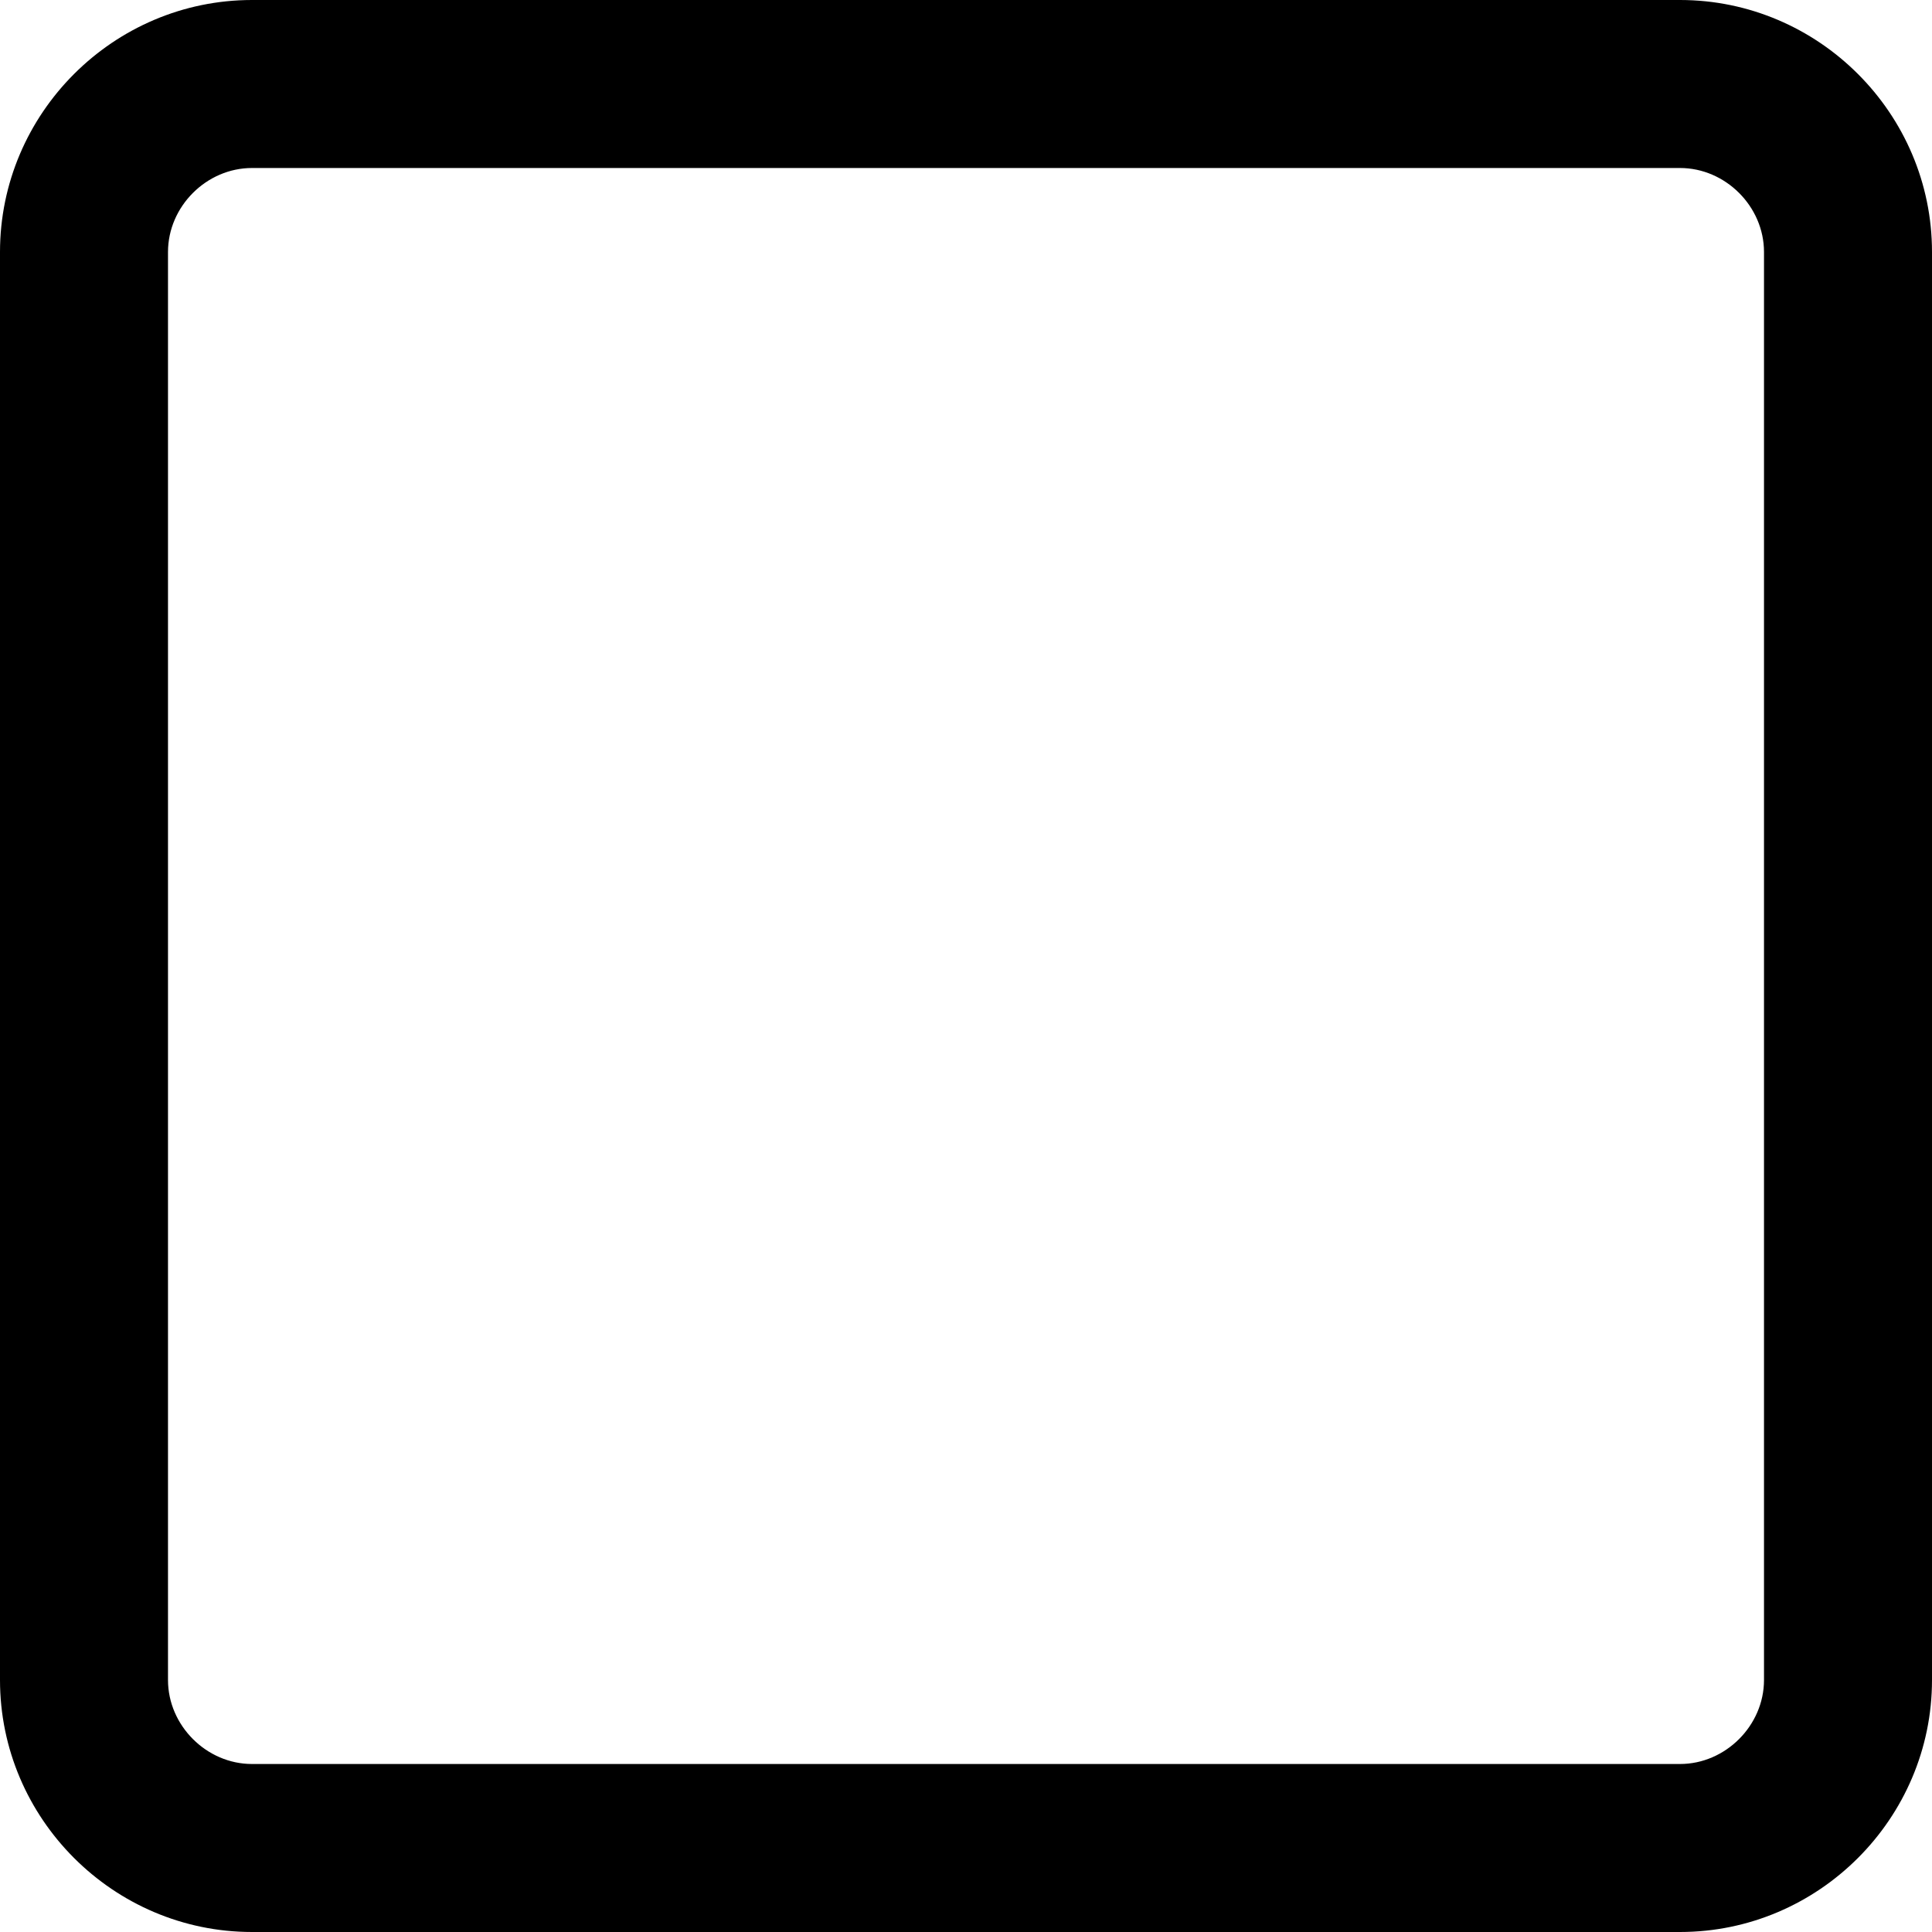
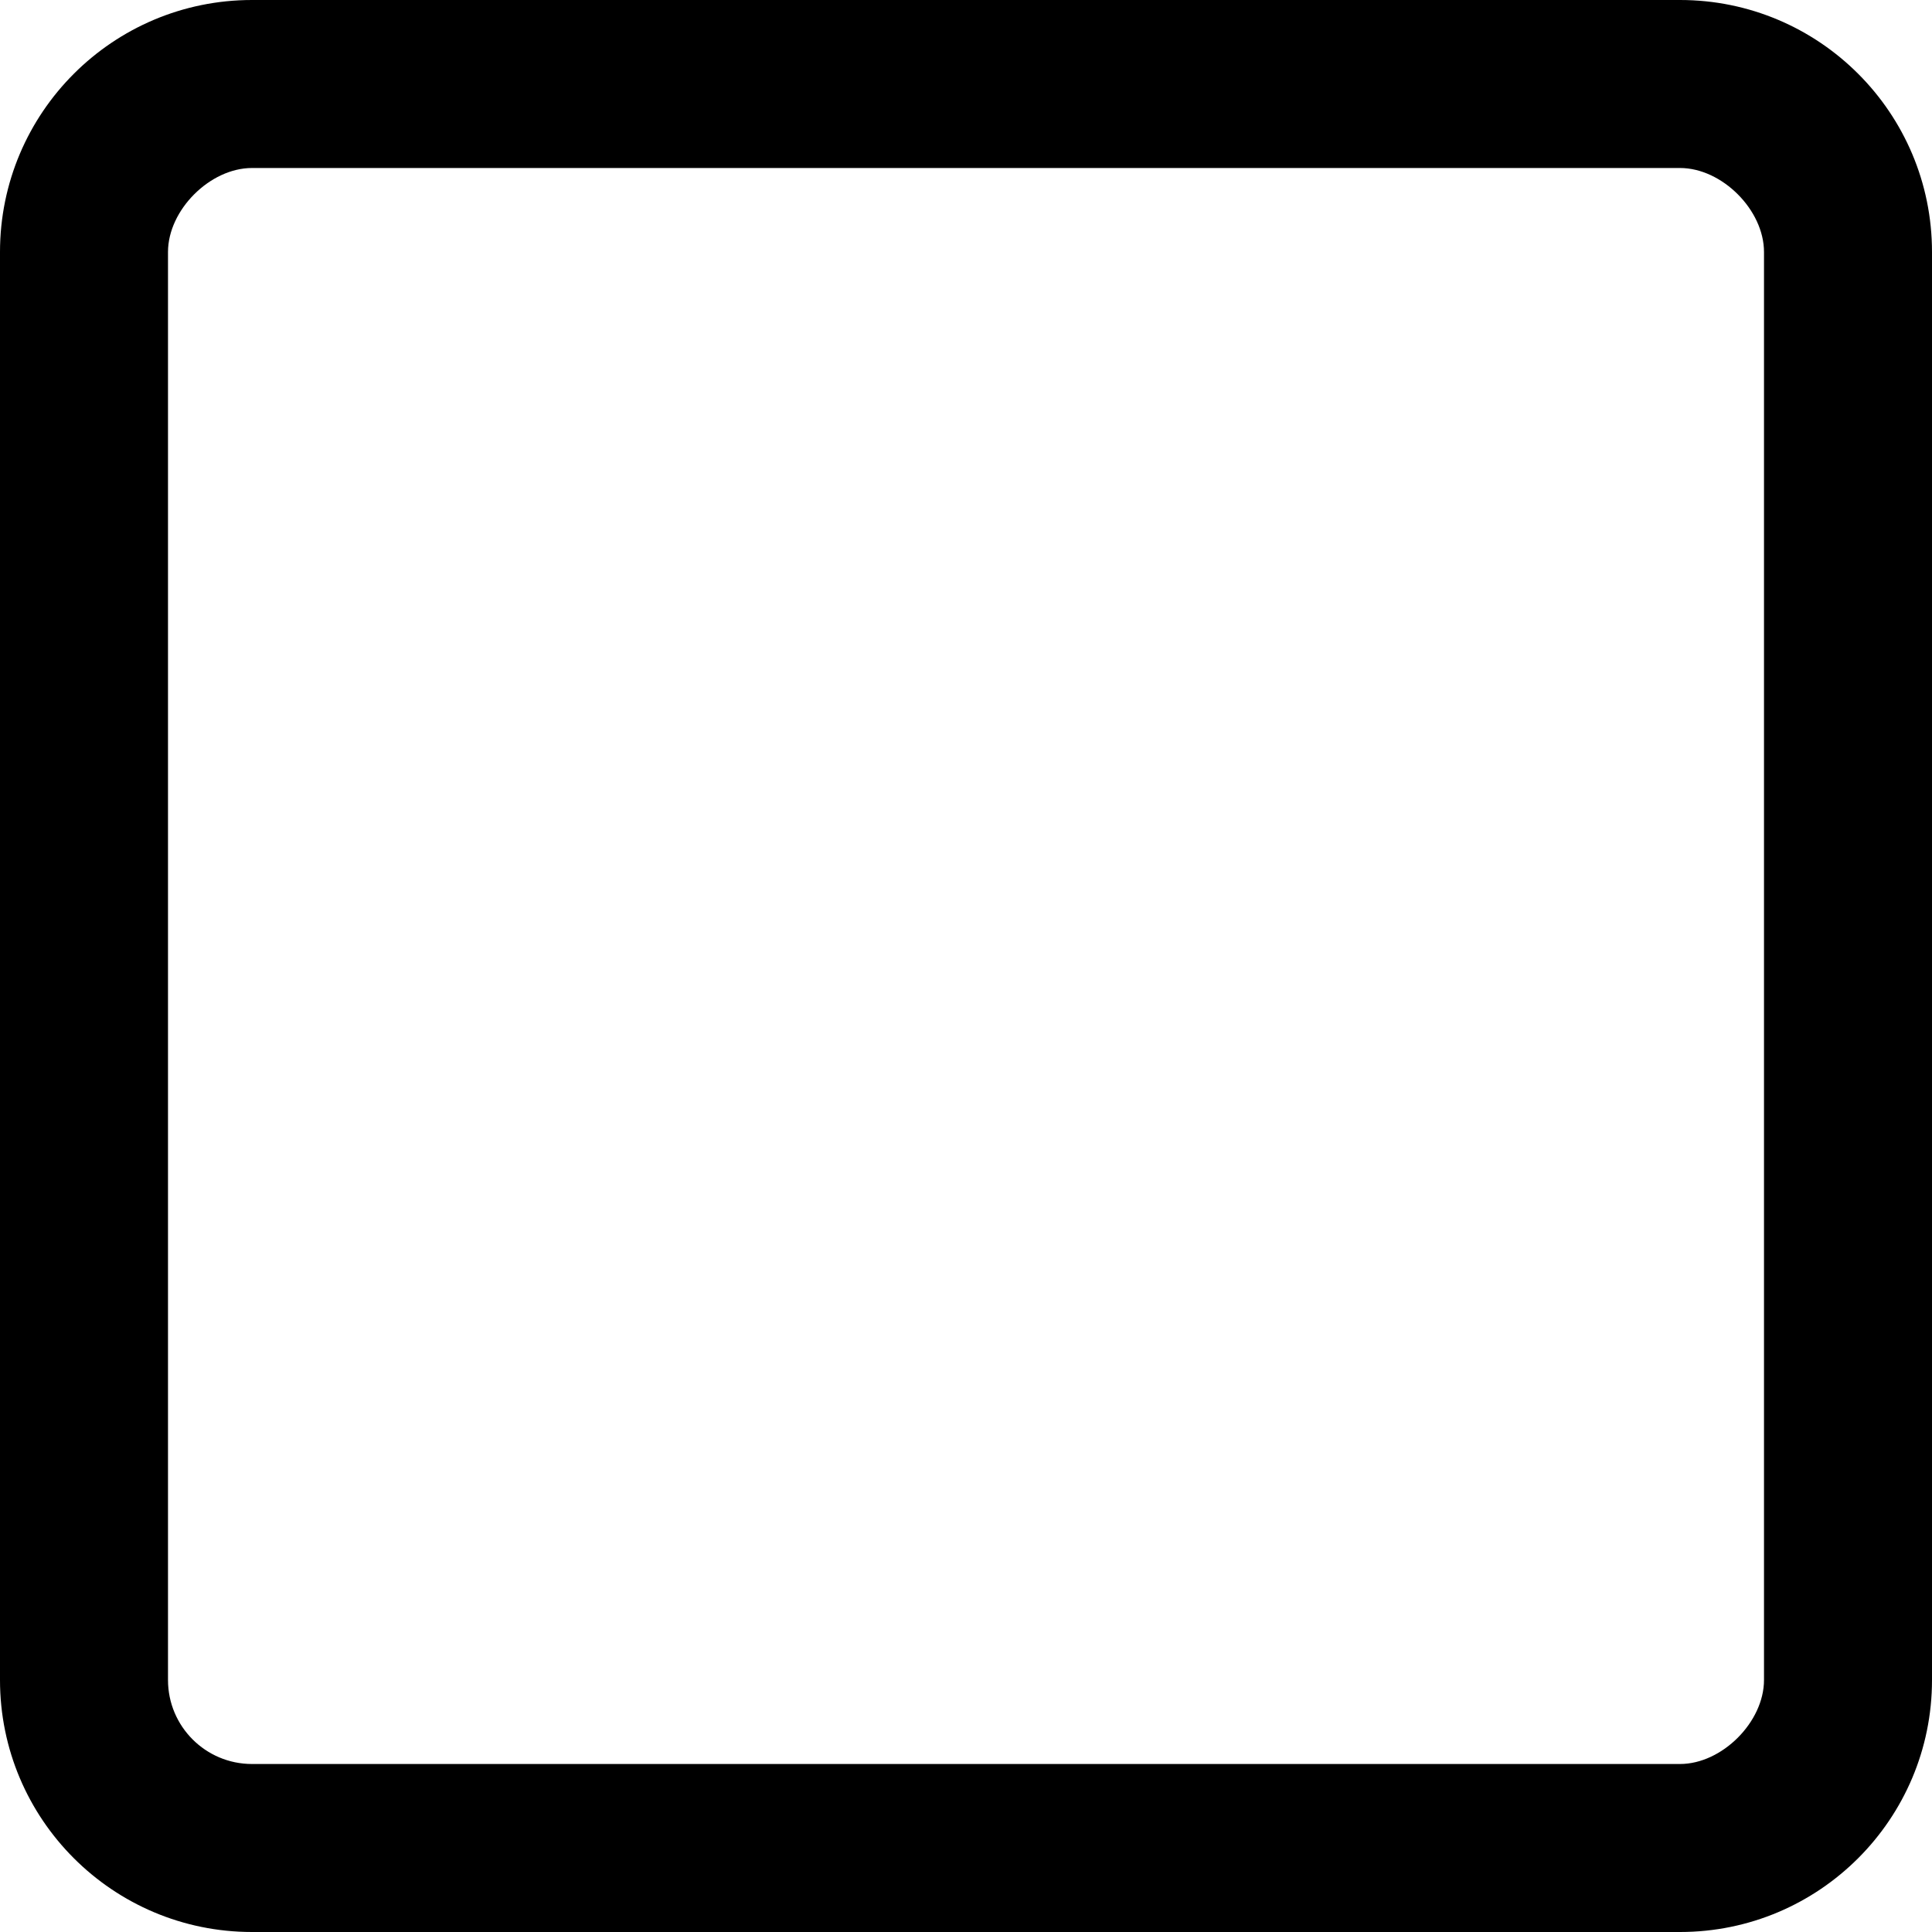
- <svg xmlns="http://www.w3.org/2000/svg" width="23" height="23" viewBox="0 0 23 23">
-   <path d="M20 2c.542 0 1 .458 1 1v17c0 .542-.458 1-1 1H3c-.542 0-1-.458-1-1V3c0-.542.458-1 1-1h17m0-2H3C1.35 0 0 1.35 0 3v17c0 1.65 1.35 3 3 3h17c1.65 0 3-1.35 3-3V3c0-1.65-1.35-3-3-3z" />
+ <svg xmlns="http://www.w3.org/2000/svg" viewBox="0 0 23 23">
+   <path d="M20 2c.5 0 1 .5 1 1v17c0 .5-.5 1-1 1H3a1 1 0 01-1-1V3c0-.5.5-1 1-1h17m0-2H3a3 3 0 00-3 3v17a3 3 0 003 3h17a3 3 0 003-3V3a3 3 0 00-3-3z" />
</svg>
